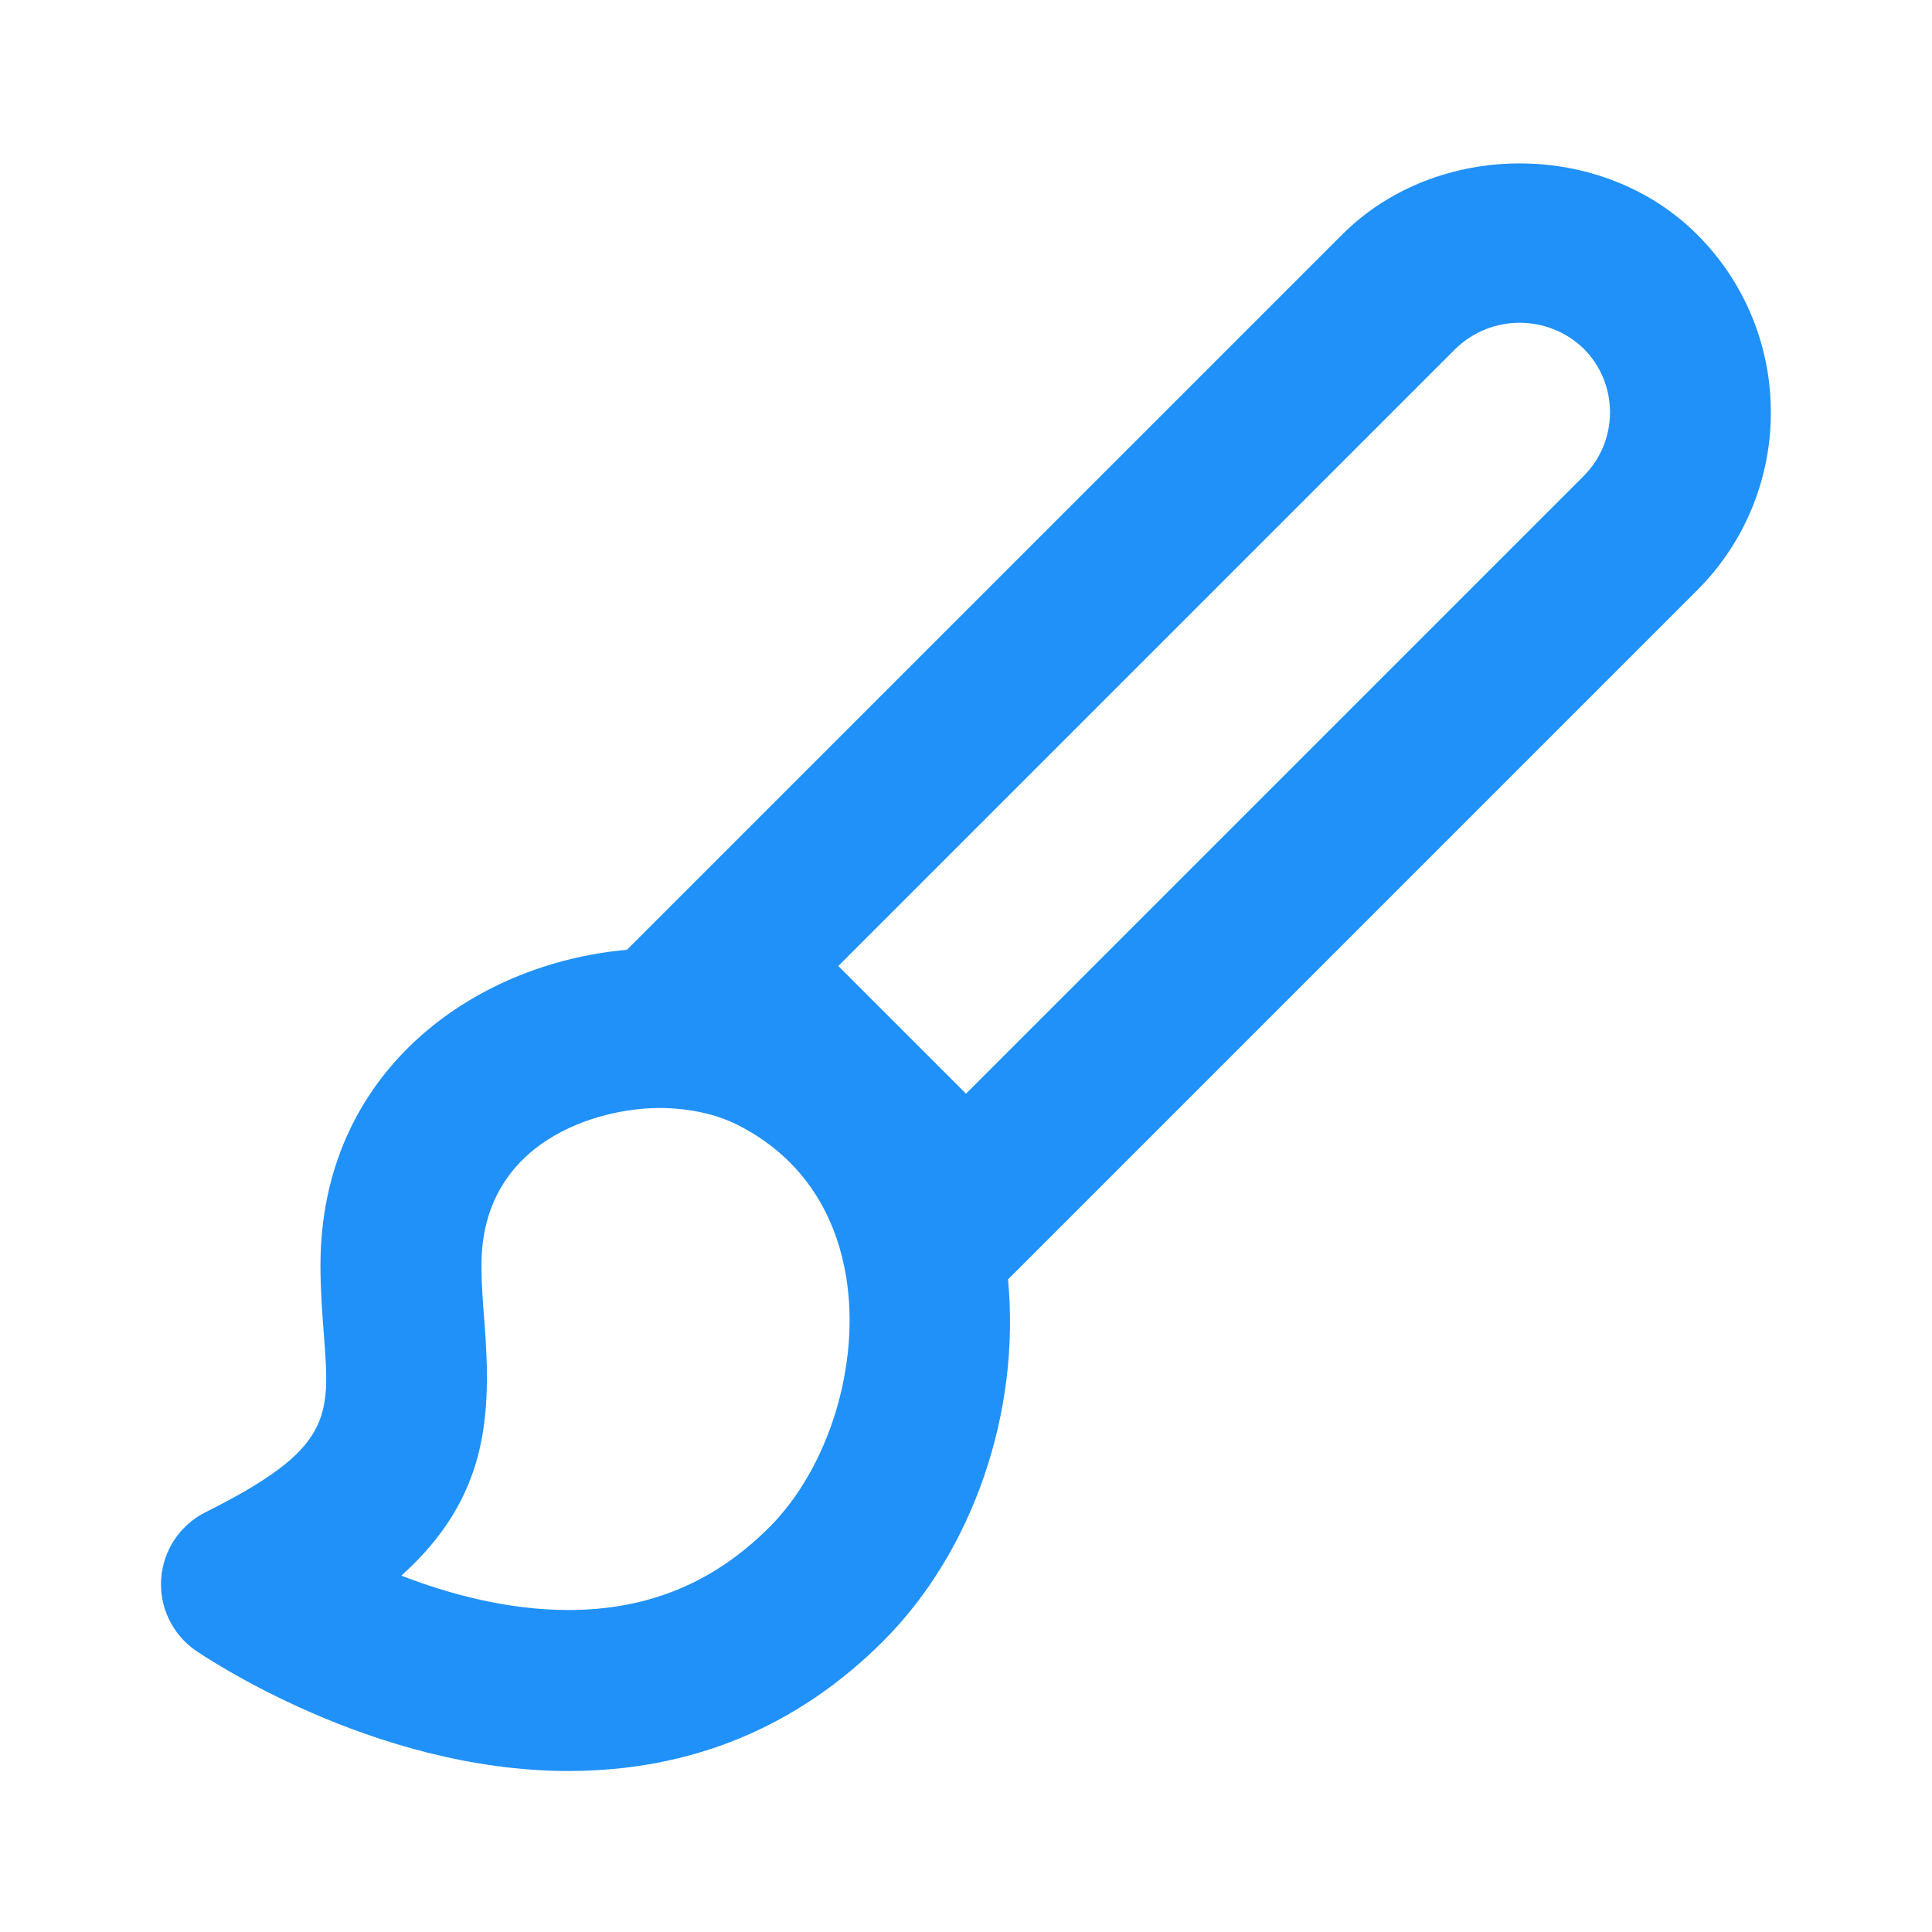
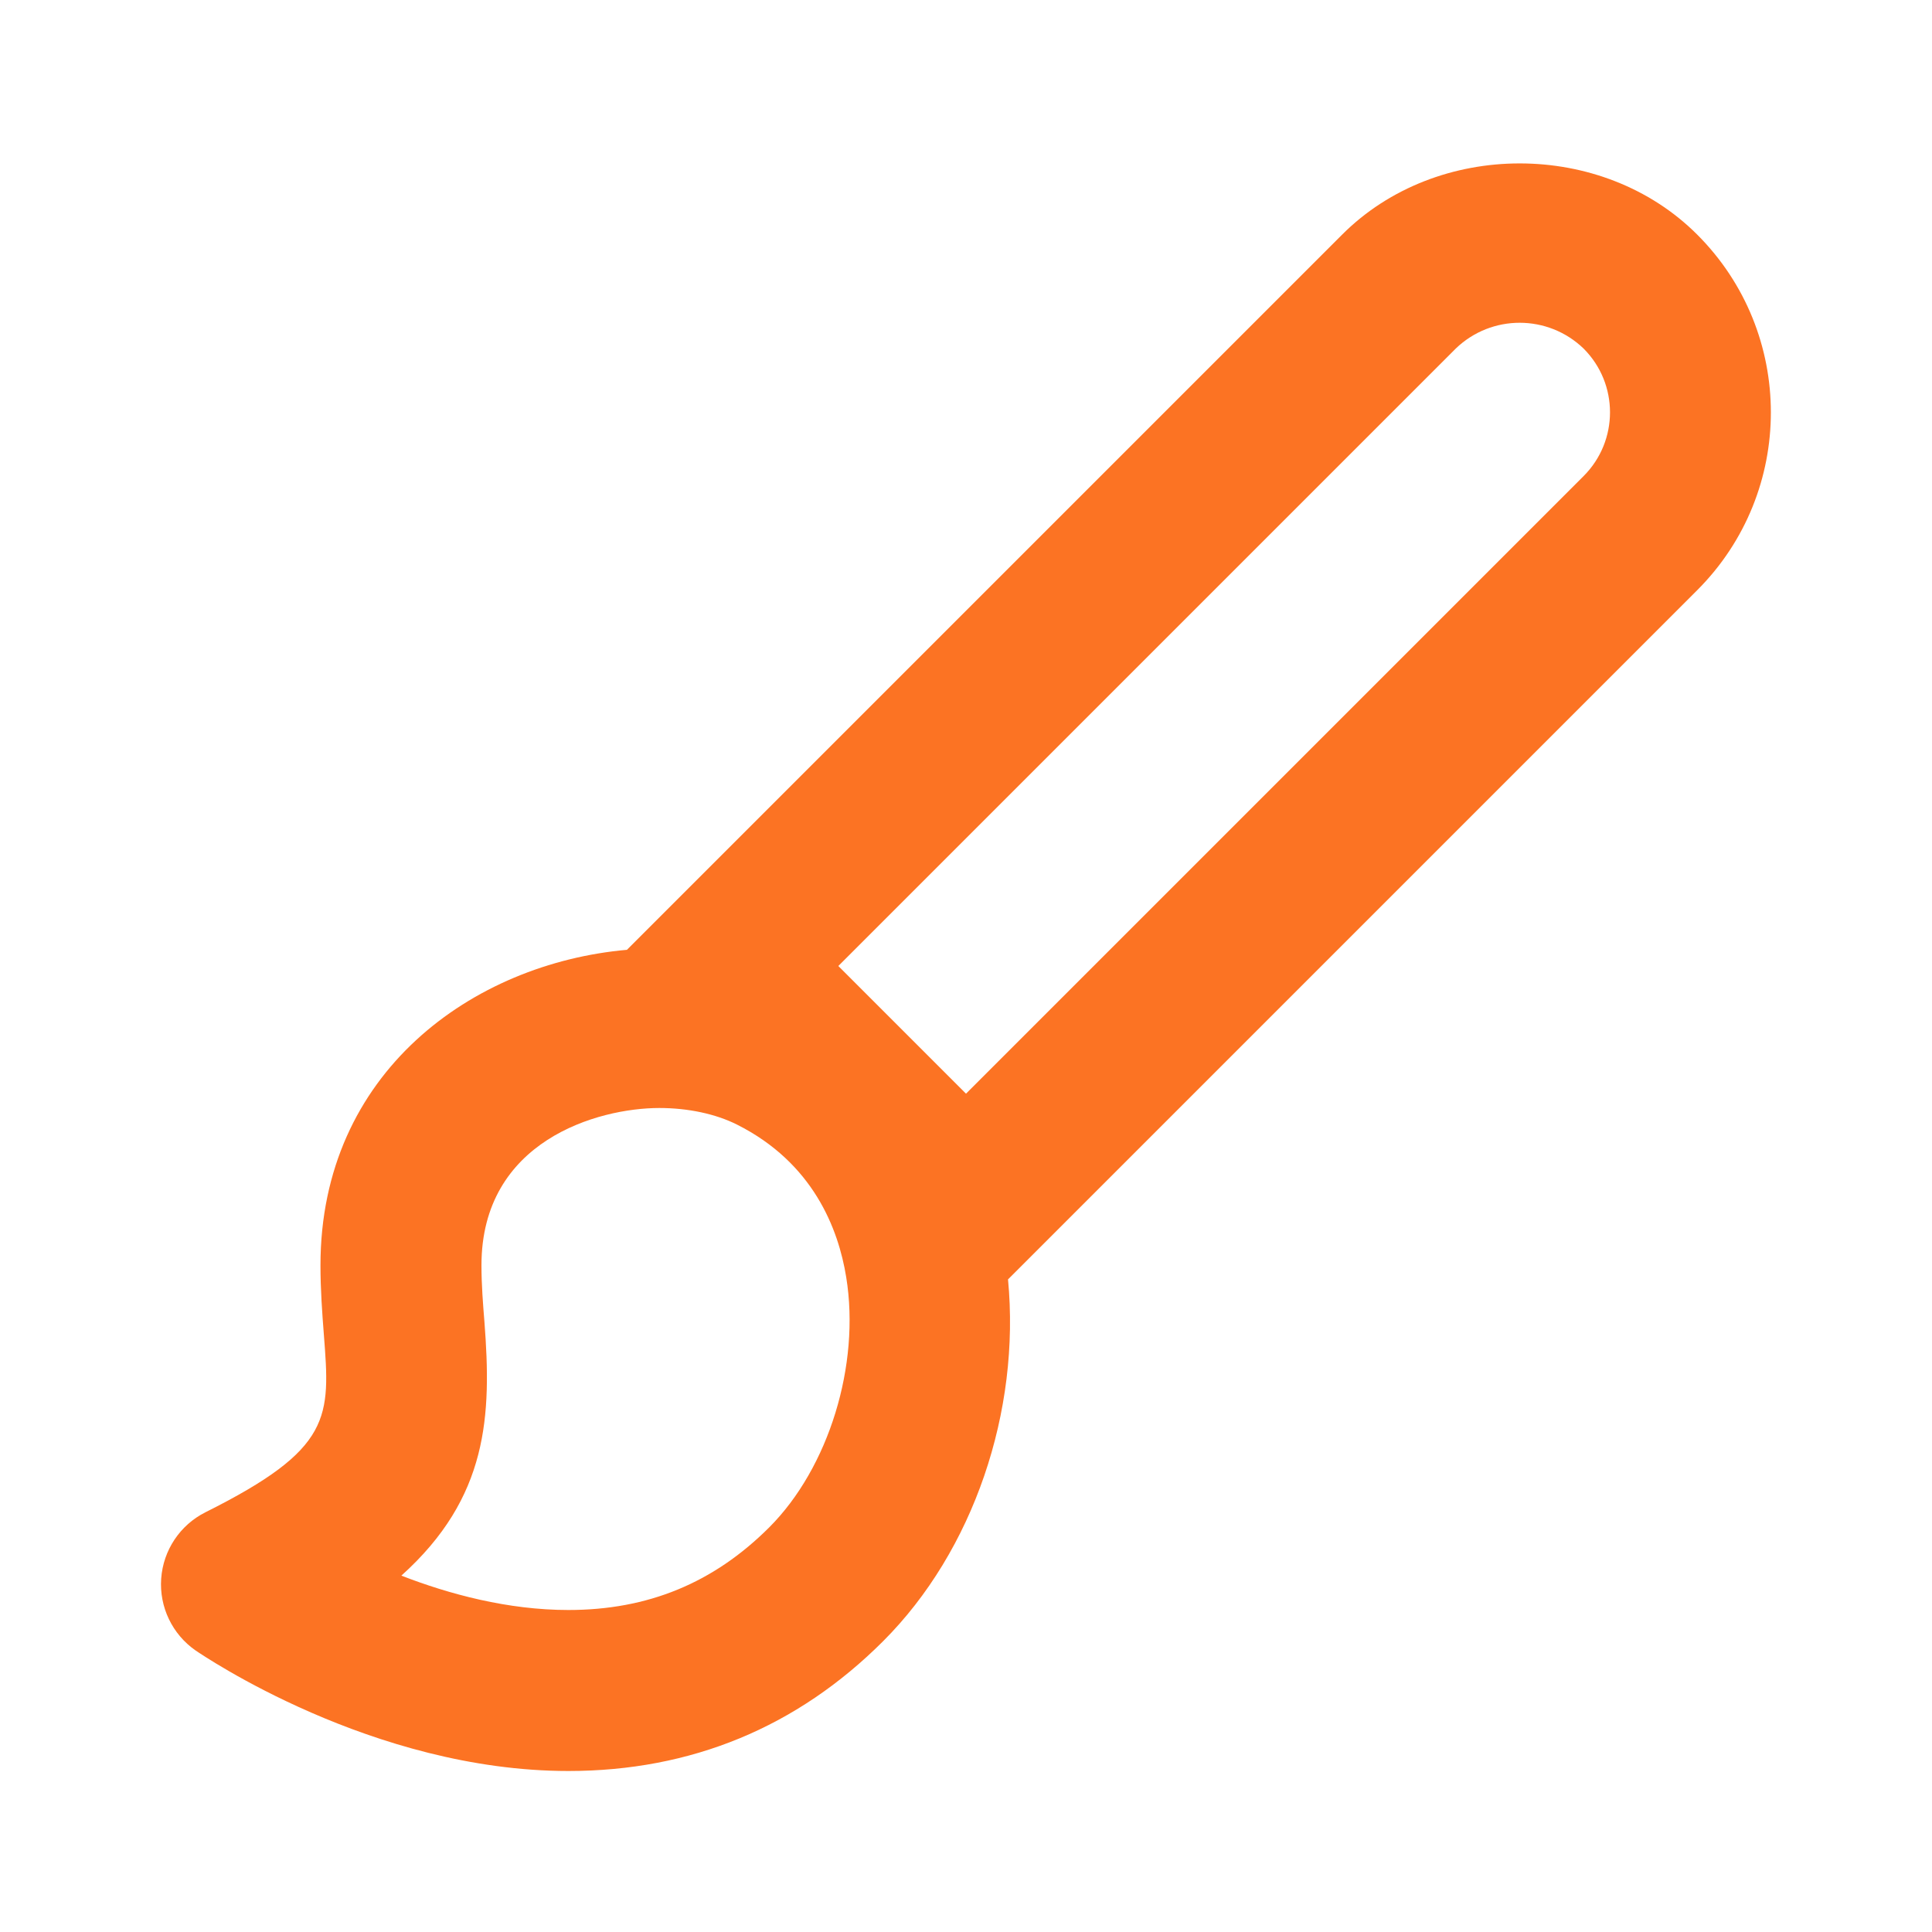
- <svg xmlns="http://www.w3.org/2000/svg" width="24" height="24" style="fill:#2091F9;transform: ;msFilter:;">
+ <svg xmlns="http://www.w3.org/2000/svg" width="24" height="24" style="fill:#FC7323;transform: ;msFilter:;">
  <path d="M7.061 22c1.523 0 2.84-.543 3.91-1.613 1.123-1.123 1.707-2.854 1.551-4.494l8.564-8.564a3.123 3.123 0 0 0-.002-4.414c-1.178-1.18-3.234-1.18-4.412 0l-8.884 8.884c-1.913.169-3.807 1.521-3.807 3.919 0 .303.021.588.042.86.08 1.031.109 1.418-1.471 2.208a1.001 1.001 0 0 0-.122 1.717C2.52 20.563 4.623 22 7.061 22c-.001 0-.001 0 0 0zM18.086 4.328a1.144 1.144 0 0 1 1.586.002 1.12 1.12 0 0 1 0 1.584L12 13.586 10.414 12l7.672-7.672zM6.018 16.423c-.018-.224-.037-.458-.037-.706 0-1.545 1.445-1.953 2.21-1.953.356 0 .699.073.964.206.945.475 1.26 1.293 1.357 1.896.177 1.09-.217 2.368-.956 3.107C8.865 19.664 8.049 20 7.061 20H7.06c-.75 0-1.479-.196-2.074-.427 1.082-.973 1.121-1.989 1.032-3.15z" />
</svg>
